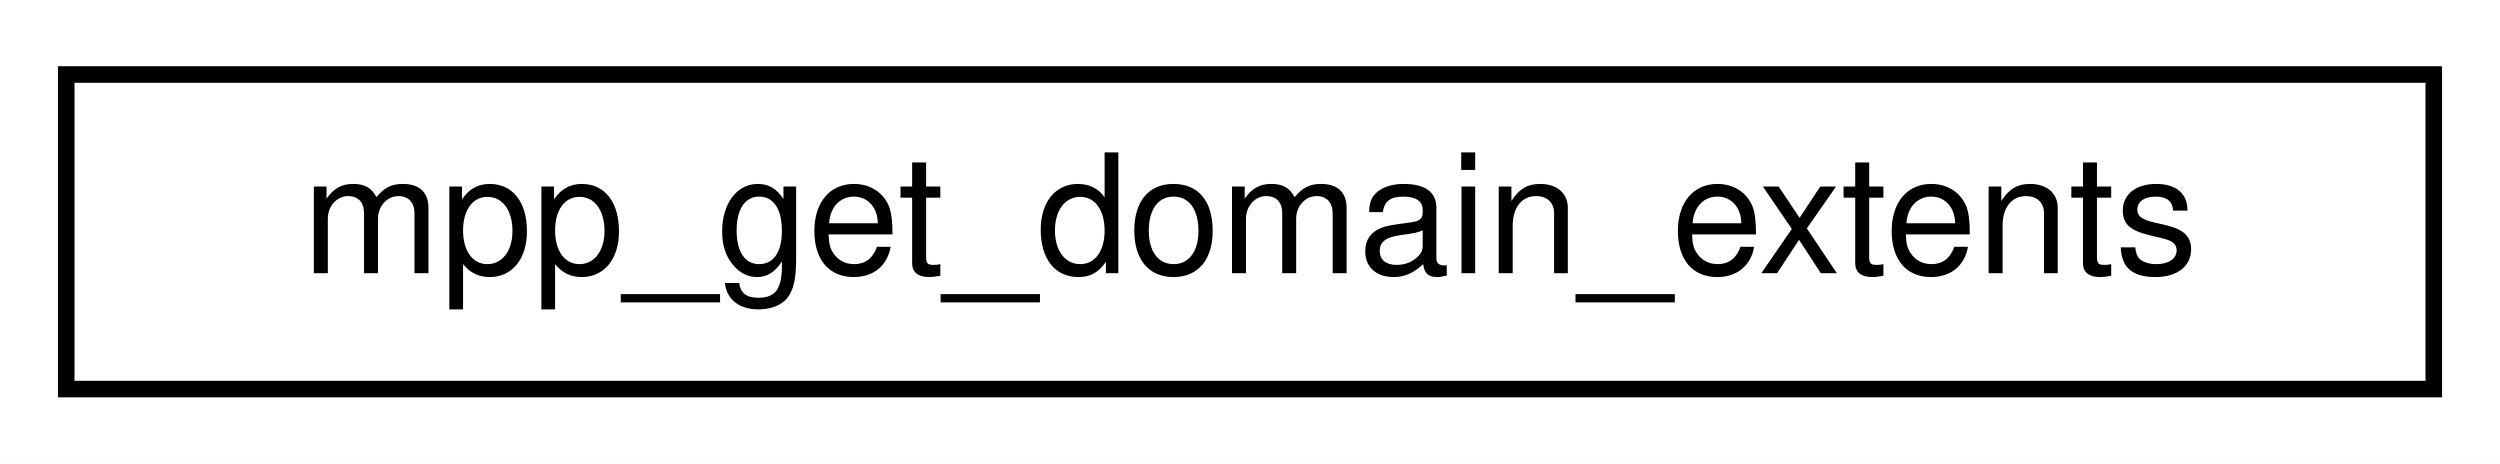
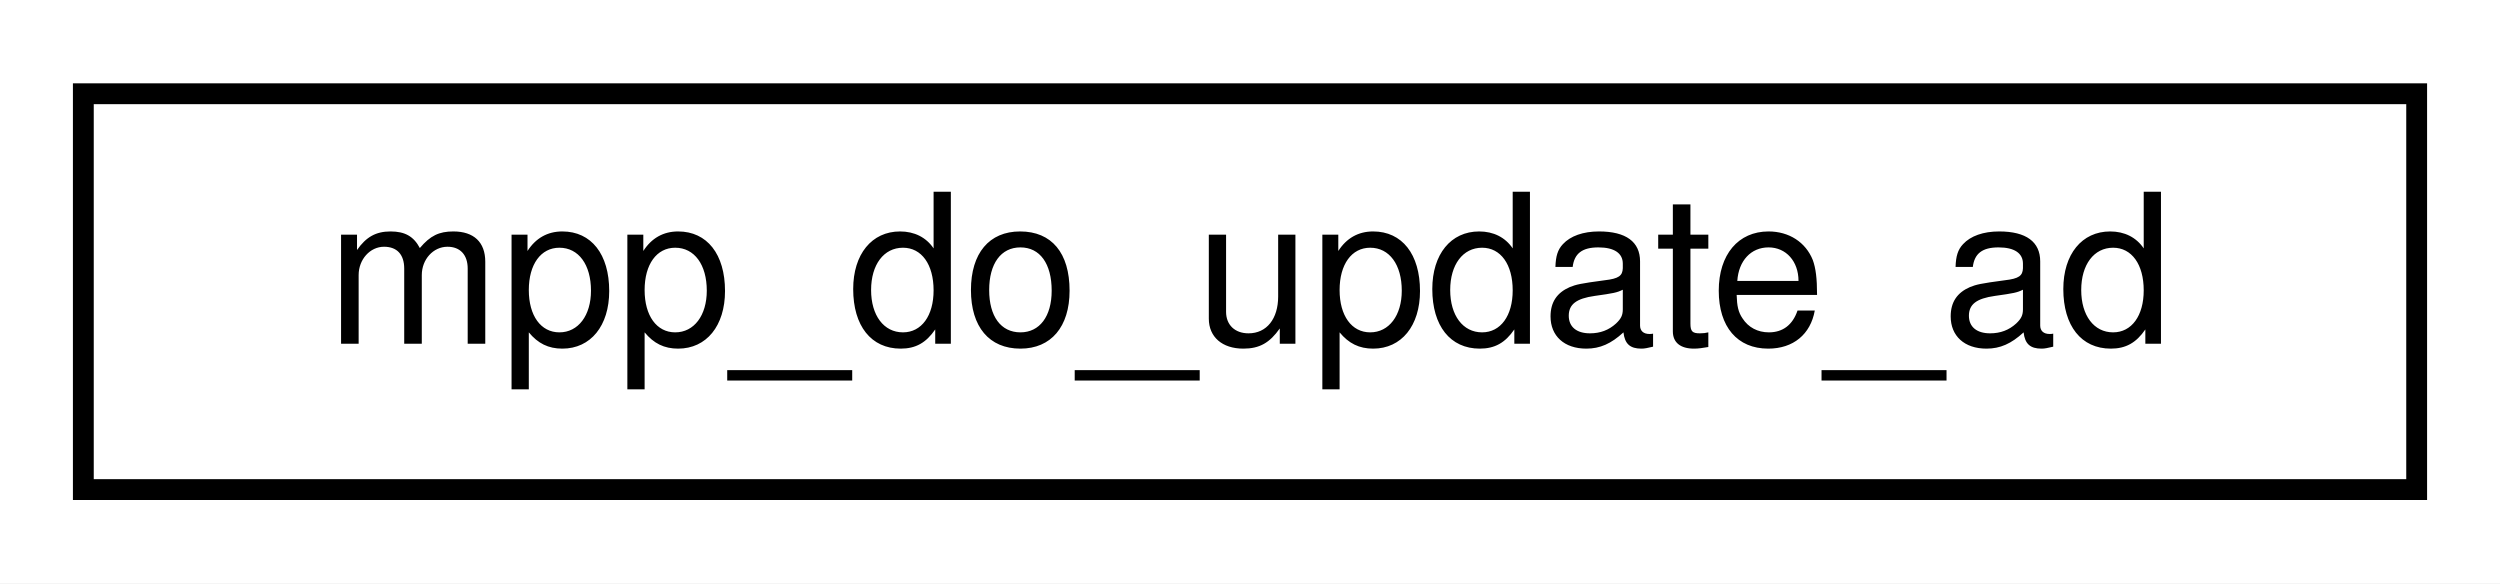
- <svg xmlns="http://www.w3.org/2000/svg" xmlns:xlink="http://www.w3.org/1999/xlink" width="151pt" height="28pt" viewBox="0.00 0.00 151.00 28.00">
+ <svg xmlns="http://www.w3.org/2000/svg" xmlns:xlink="http://www.w3.org/1999/xlink" width="120pt" height="28pt" viewBox="0.00 0.00 120.00 28.00">
  <g id="graph0" class="graph" transform="scale(1 1) rotate(0) translate(4 24)">
-     <polygon fill="white" stroke="transparent" points="-4,4 -4,-24 147,-24 147,4 -4,4" />
+     <polygon fill="white" stroke="transparent" points="-4,4 -4,-24 116,-24 116,4 -4,4" />
    <g id="node1" class="node">
      <g id="a_node1">
-         <a xlink:href="group__mpp__domains__mod.html#interfacempp__domains__mod_1_1mpp__get__domain__extents" target="_top" xlink:title=" ">
-           <polygon fill="white" stroke="black" points="0,-0.5 0,-19.5 143,-19.5 143,-0.5 0,-0.5" />
-           <text text-anchor="middle" x="71.5" y="-7.5" font-family="Helvetica,sans-Serif" font-size="10.00">mpp_get_domain_extents</text>
+         <a xlink:href="group__mpp__domains__mod.html#interfacempp__domains__mod_1_1mpp__do__update__ad" target="_top" xlink:title=" ">
+           <polygon fill="white" stroke="black" points="0,-0.5 0,-19.5 112,-19.5 112,-0.5 0,-0.5" />
+           <text text-anchor="middle" x="56" y="-7.5" font-family="Helvetica,sans-Serif" font-size="10.00">mpp_do_update_ad</text>
        </a>
      </g>
    </g>
  </g>
</svg>
